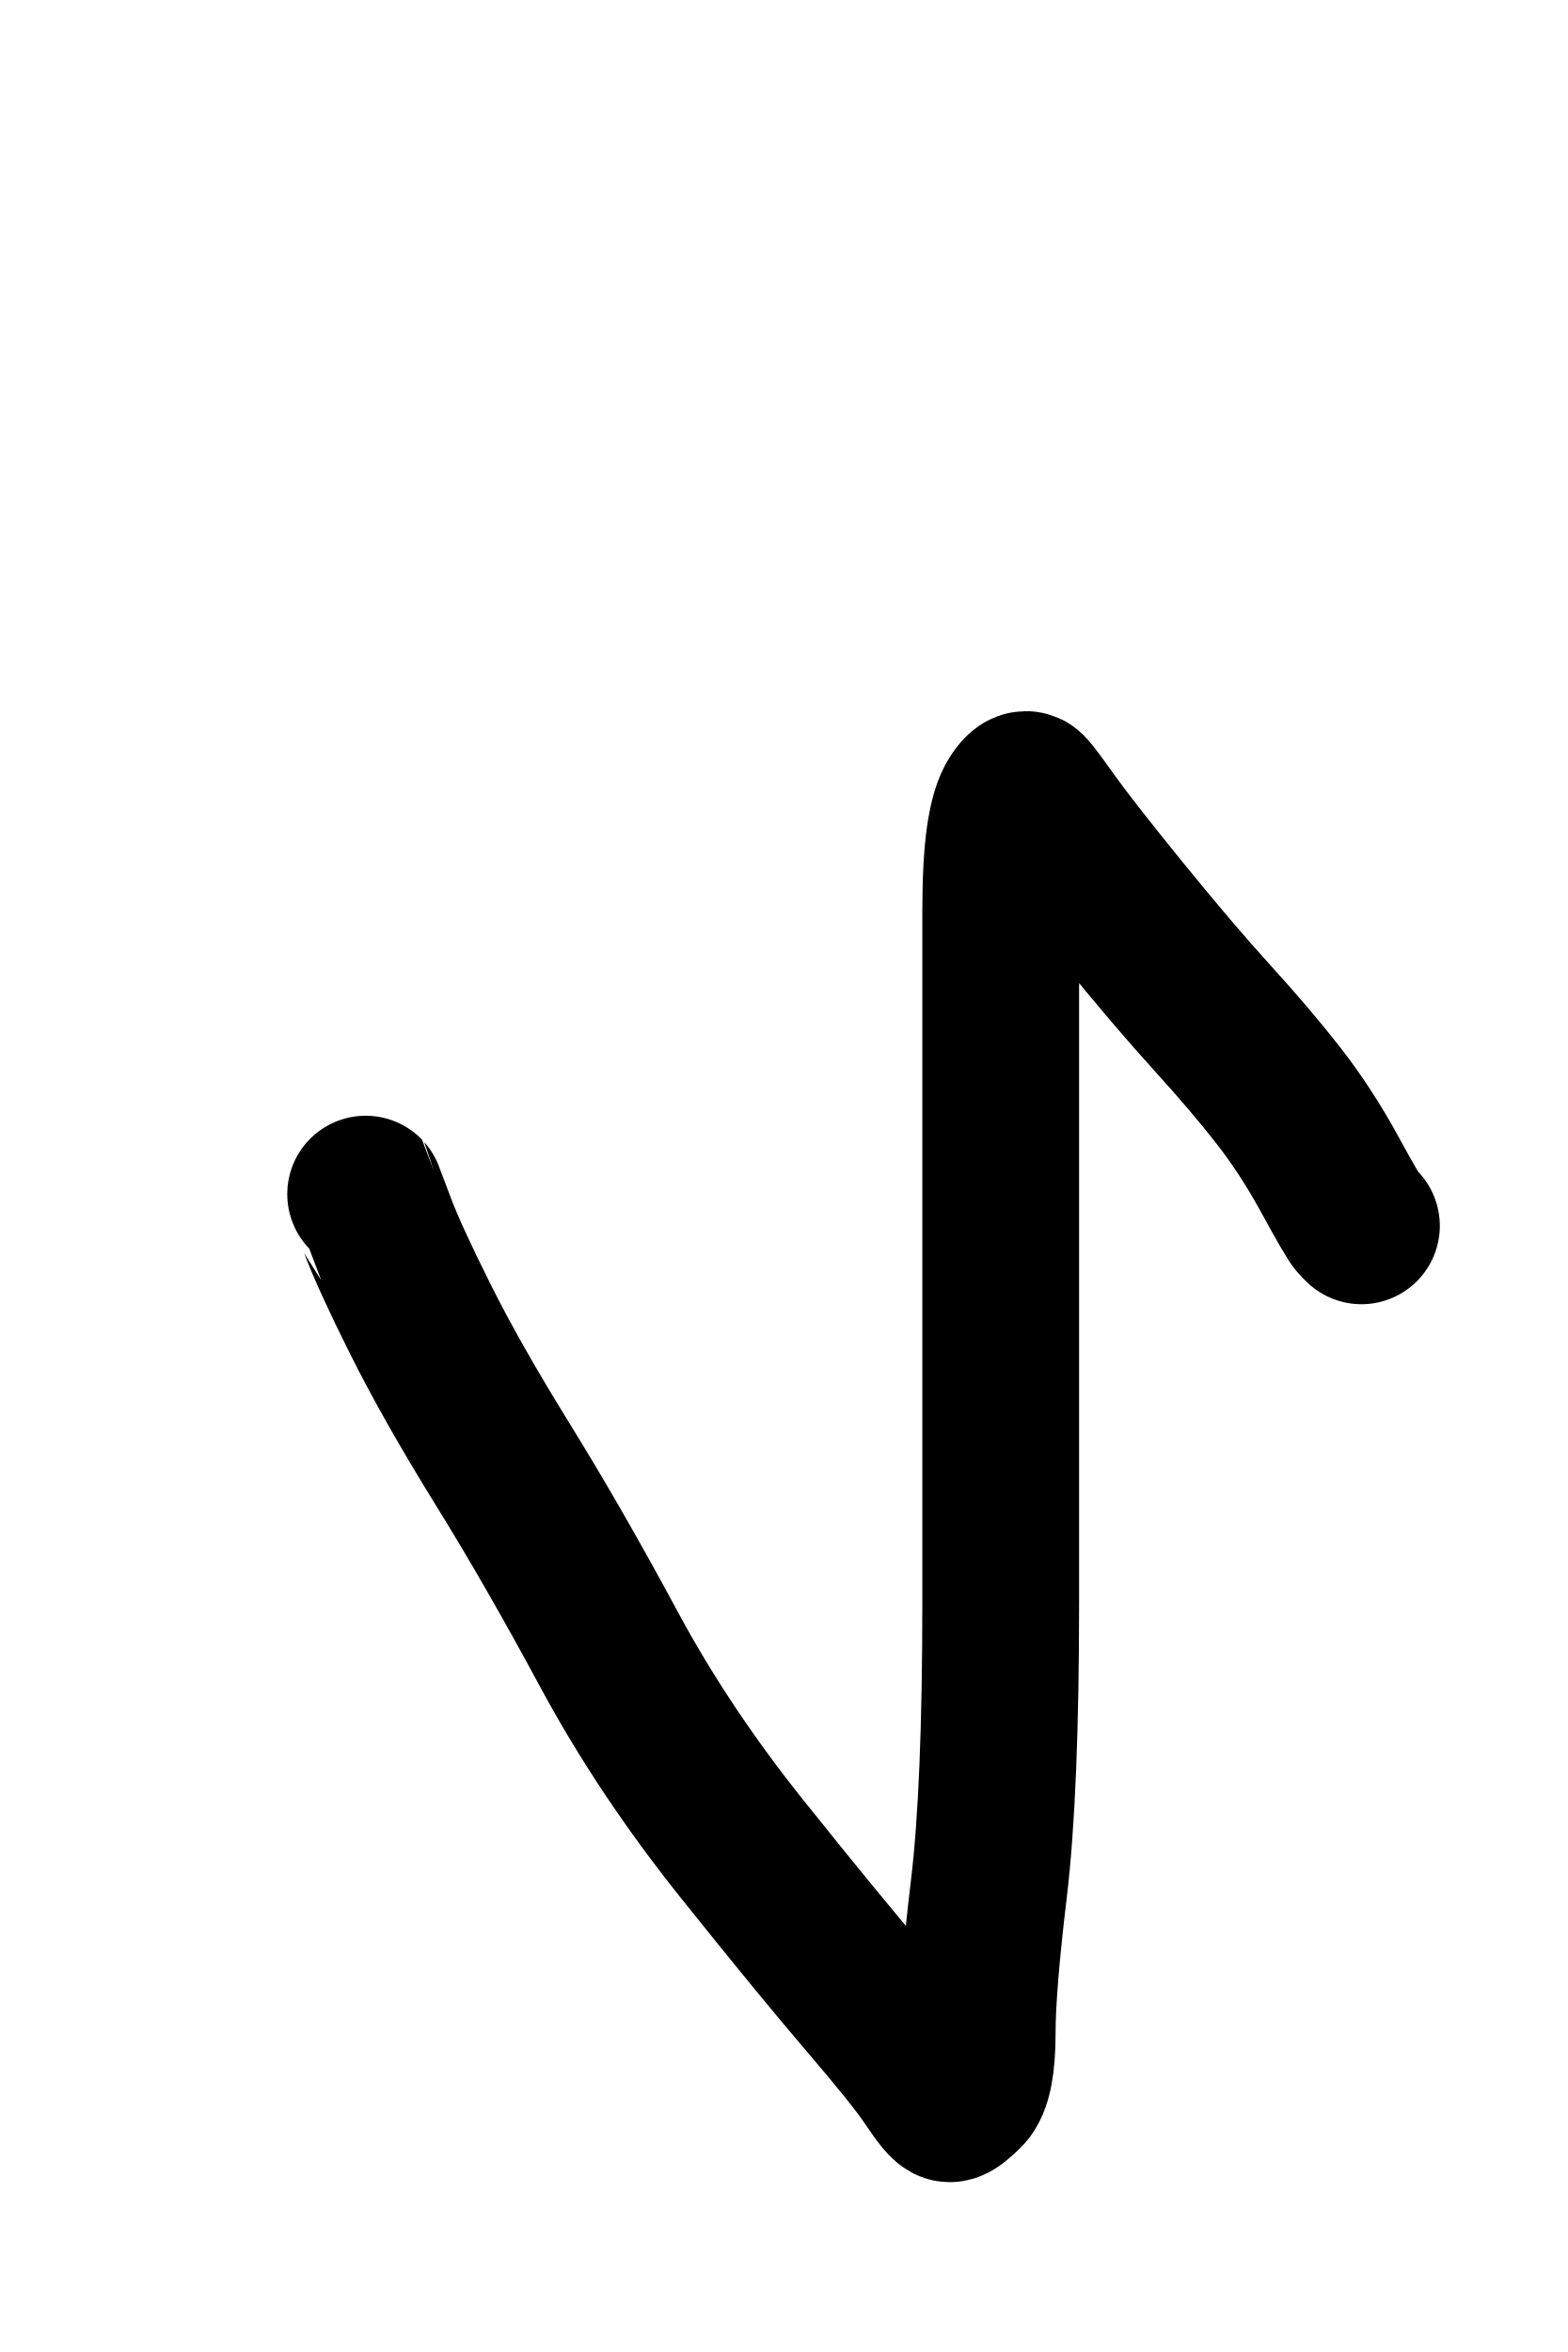
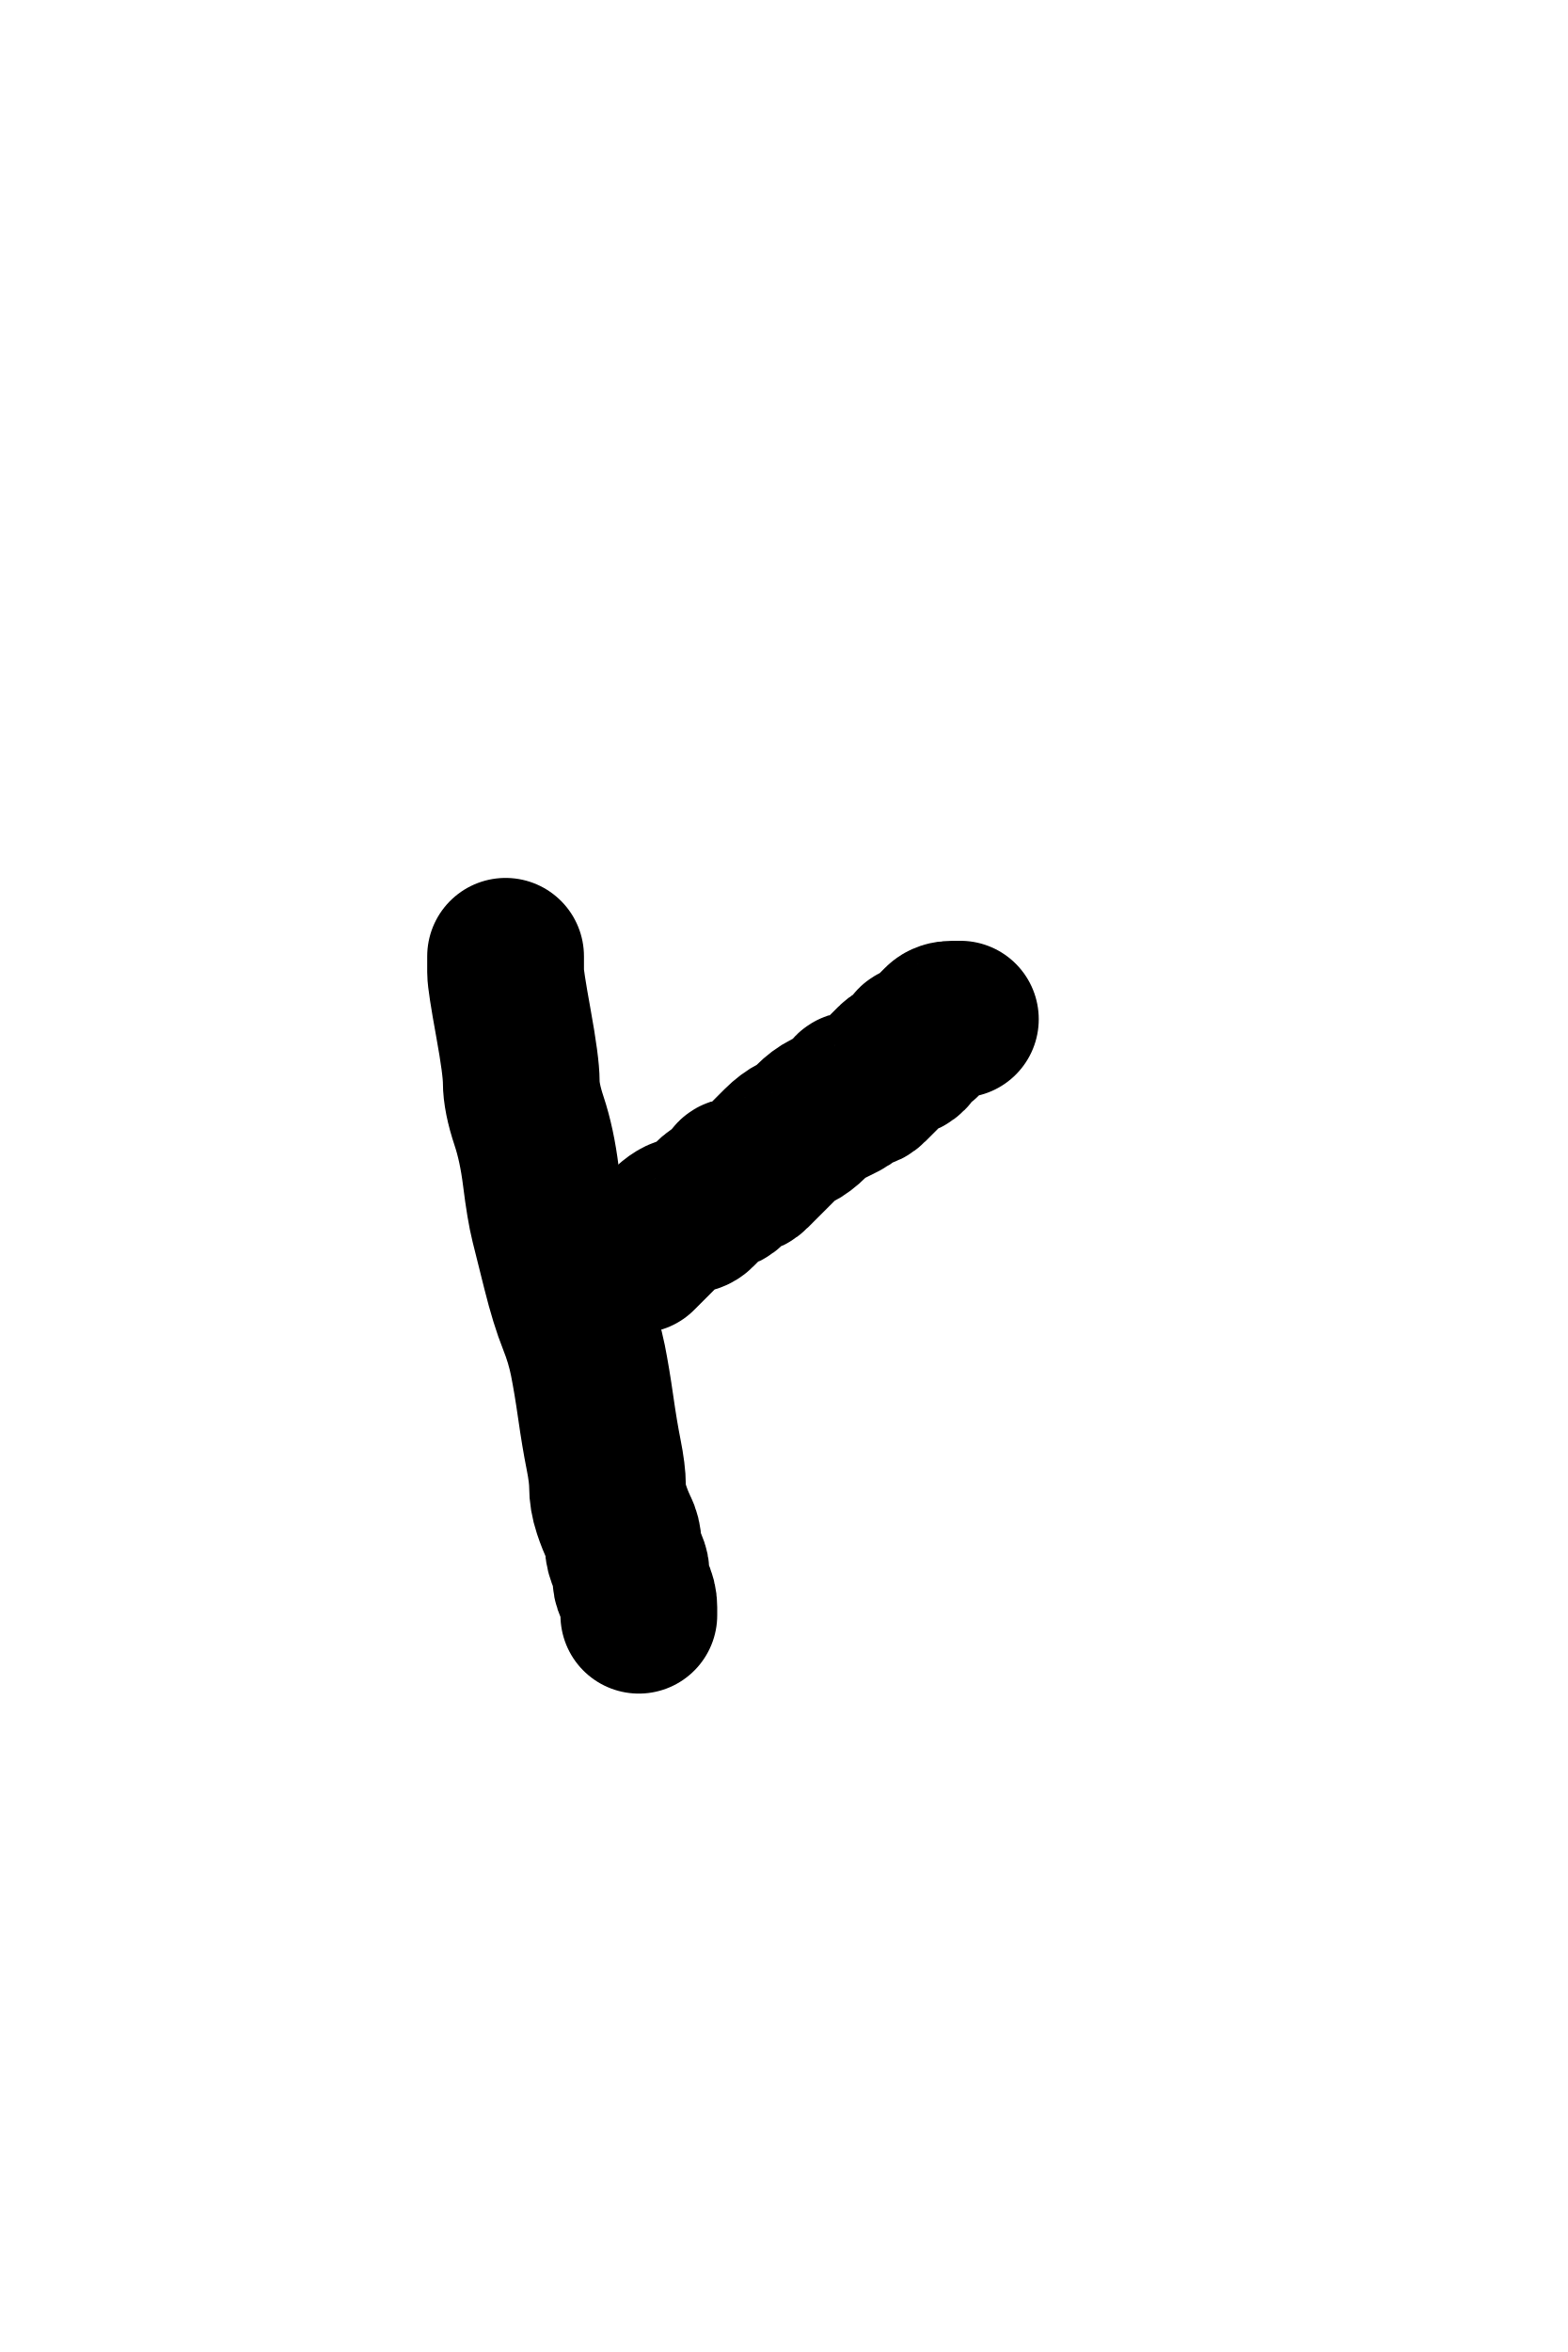
<svg xmlns="http://www.w3.org/2000/svg" version="1.1" width="200" height="300" viewBox="0 0 200 300" xml:space="preserve">
  <defs>
</defs>
-   <g transform="matrix(1 0 0 1 110.17 184.43)">
-     <path style="stroke: rgb(0,0,0); stroke-width: 20; stroke-dasharray: none; stroke-linecap: round; stroke-dashoffset: 0; stroke-linejoin: round; stroke-miterlimit: 10; fill: none; fill-rule: nonzero; opacity: 1;" transform=" translate(-110.17, -184.43)" d="M 46.647 152.313 Q 46.667 152.333 48.167 156.333 Q 49.667 160.333 53.667 168.333 Q 57.667 176.333 64.167 186.833 Q 70.667 197.333 77.667 210.333 Q 84.667 223.333 94.667 235.833 Q 104.667 248.333 110.667 255.333 Q 116.667 262.333 118.667 265.333 Q 120.667 268.333 121.167 268.333 Q 121.667 268.333 123.167 266.833 Q 124.667 265.333 124.667 259.333 Q 124.667 253.333 126.167 240.833 Q 127.667 228.333 127.667 204.333 Q 127.667 180.333 127.667 165.333 Q 127.667 150.333 127.667 136.333 Q 127.667 122.333 127.667 116.333 Q 127.667 110.333 128.167 106.833 Q 128.667 103.333 129.667 101.833 Q 130.667 100.333 131.167 100.833 Q 131.667 101.333 134.167 104.833 Q 136.667 108.333 143.167 116.333 Q 149.667 124.333 154.667 129.833 Q 159.667 135.333 163.167 139.833 Q 166.667 144.333 169.667 149.833 Q 172.667 155.333 173.167 155.833 L 173.687 156.353" stroke-linecap="round" />
+   <g transform="matrix(1 0 0 1 73 164)">
+     <path style="stroke: rgb(0,0,0); stroke-width: 20; stroke-dasharray: none; stroke-linecap: round; stroke-dashoffset: 0; stroke-linejoin: round; stroke-miterlimit: 10; fill: none; fill-rule: nonzero; opacity: 1;" transform=" translate(-73, -164)" d="M 64.5 121.98 Q 64.5 122 64.5 122.5 Q 64.5 123 64.5 124 Q 64.5 125 65.5 130.5 Q 66.5 136 66.5 138 Q 66.5 140 67.5 143 Q 68.5 146 69 150 Q 69.5 154 70 156 Q 70.5 158 71.5 162 Q 72.5 166 73.5 168.5 Q 74.5 171 75 173.5 Q 75.5 176 76 179.5 Q 76.5 183 77 185.5 Q 77.5 188 77.5 189.5 Q 77.5 191 78 192.5 Q 78.5 194 79 195 Q 79.5 196 79.5 197 Q 79.5 198 80 199 Q 80.5 200 80.5 200.5 Q 80.5 201 80.5 201.5 Q 80.5 202 81 203 Q 81.5 204 81.5 205 L 81.5 206.02" stroke-linecap="round" />
+   </g>
+   <g transform="matrix(1 0 0 1 102 145.01)">
+     <path style="stroke: rgb(0,0,0); stroke-width: 20; stroke-dasharray: none; stroke-linecap: round; stroke-dashoffset: 0; stroke-linejoin: round; stroke-miterlimit: 10; fill: none; fill-rule: nonzero; opacity: 1;" transform=" translate(-102, -145.01)" d="M 81.48 160.02 Q 81.5 160 82 159.5 Q 82.5 159 83 158.5 Q 83.5 158 85 156.5 Q 86.5 155 87.5 155 Q 88.5 155 89 154.5 Q 89.5 154 90.5 153 Q 91.5 152 92 152 Q 92.5 152 93 151.5 Q 93.5 151 93.5 150.5 Q 93.5 150 94 150 Q 94.5 150 95 150 Q 95.5 150 96 149.5 Q 96.5 149 97 148.5 Q 97.5 148 98 147.5 Q 98.5 147 99.5 146 Q 100.5 145 101.5 144.5 Q 102.5 144 103.5 143 Q 104.5 142 105.5 141.5 Q 106.5 141 107.5 140.5 Q 108.5 140 108.5 139.5 Q 108.5 139 109 139 Q 109.5 139 110 139 Q 110.5 139 111 138.5 Q 111.5 138 112 137.5 Q 112.5 137 113 136.5 Q 113.5 136 114 135.5 Q 114.5 135 115 135 Q 115.5 135 116 134.5 Q 116.5 134 116.5 133.5 Q 116.5 133 117 133 Q 117.5 133 118 132.5 Q 118.5 132 119 131.5 Q 119.5 131 120 130.5 Q 120.5 130 121.5 130 L 122.52 130" stroke-linecap="round" />
  </g>
</svg>
